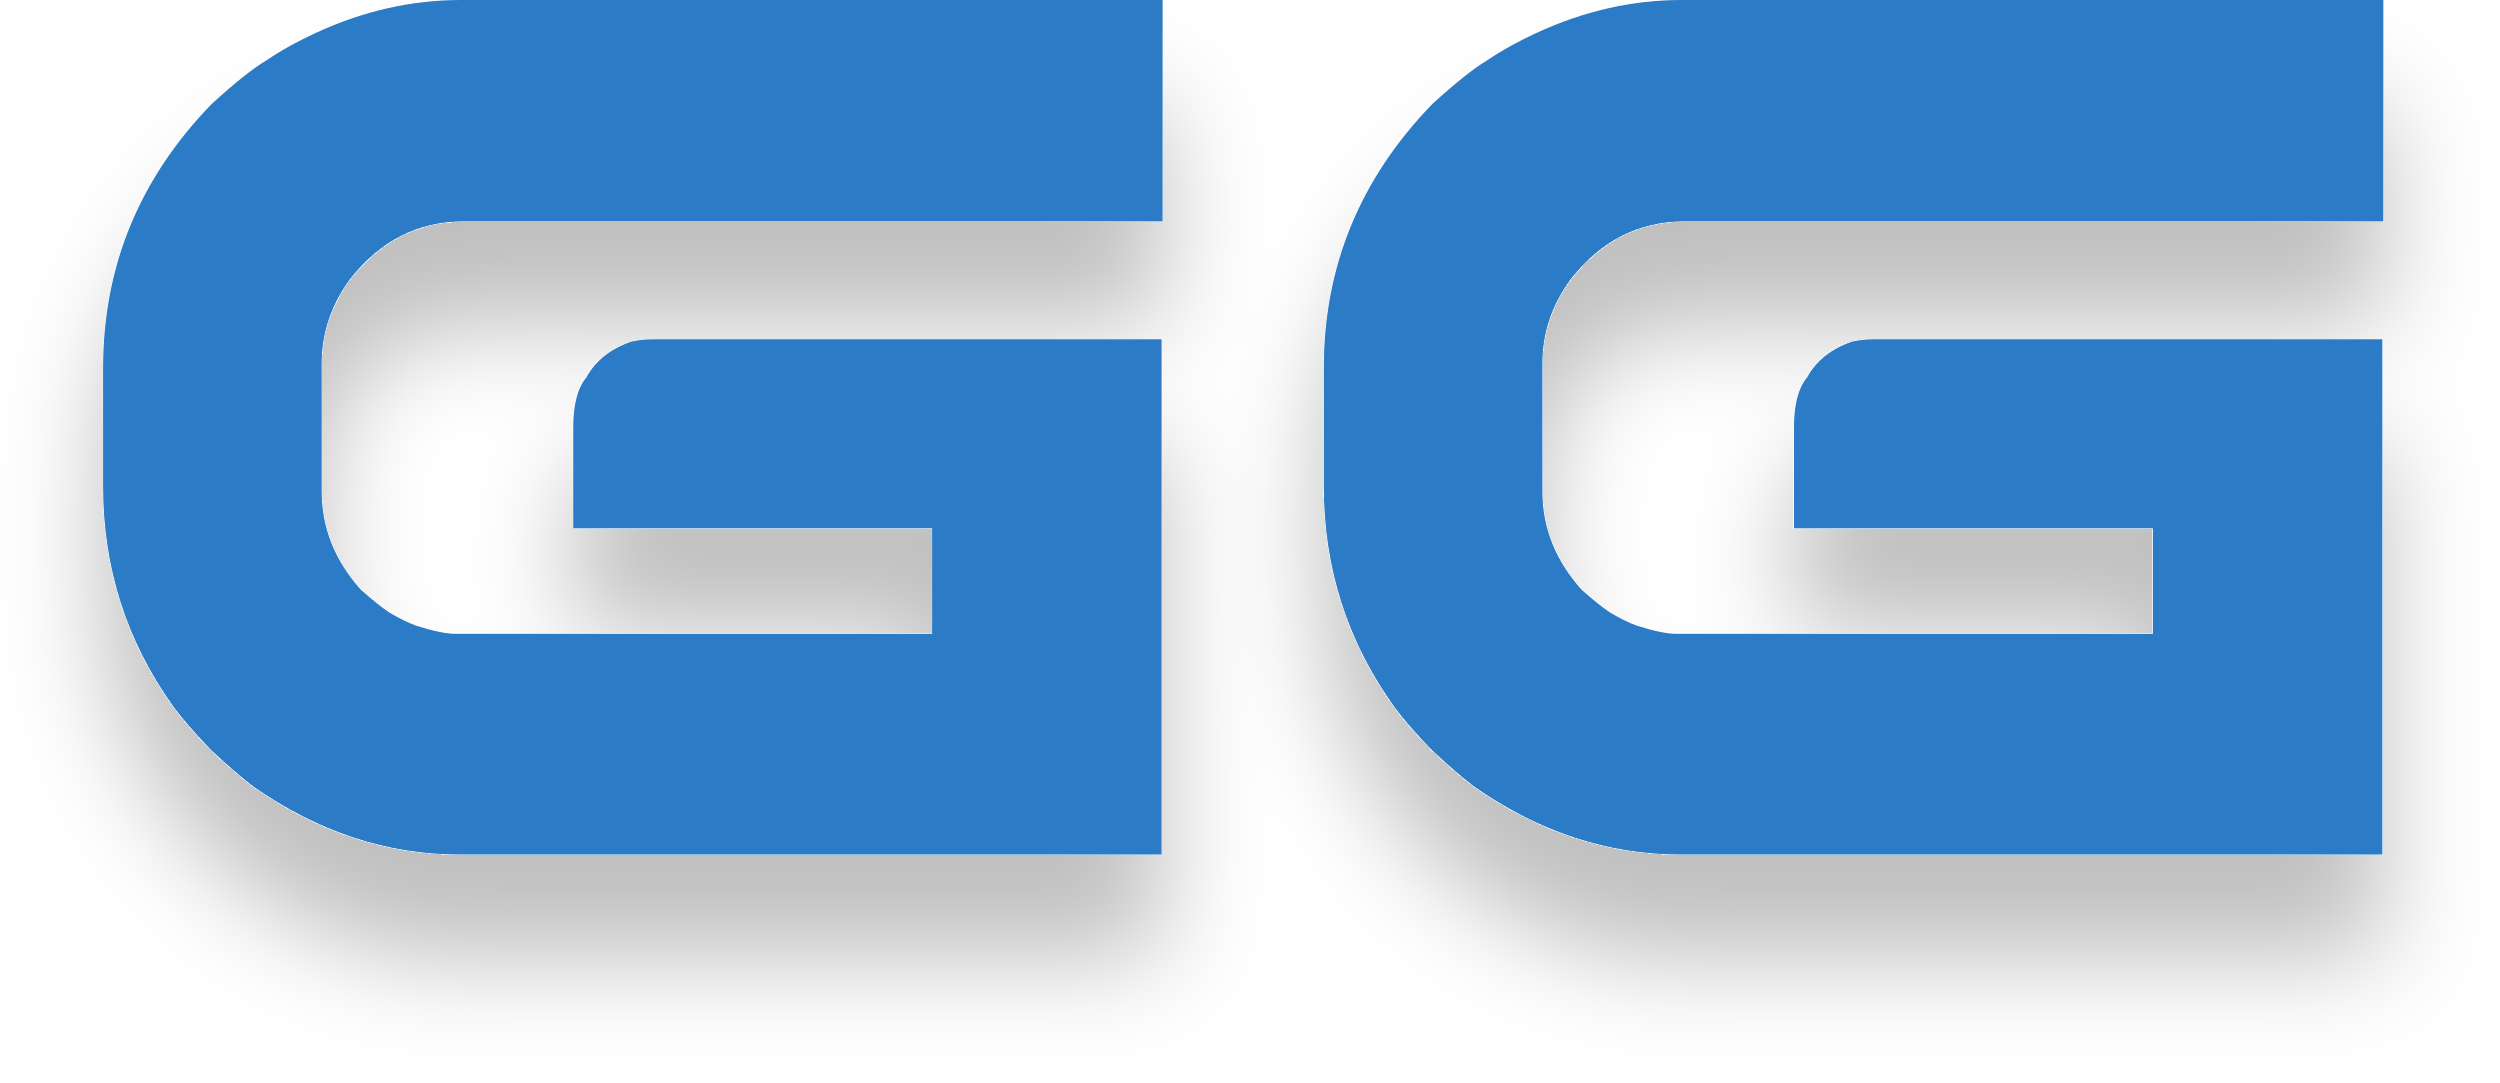
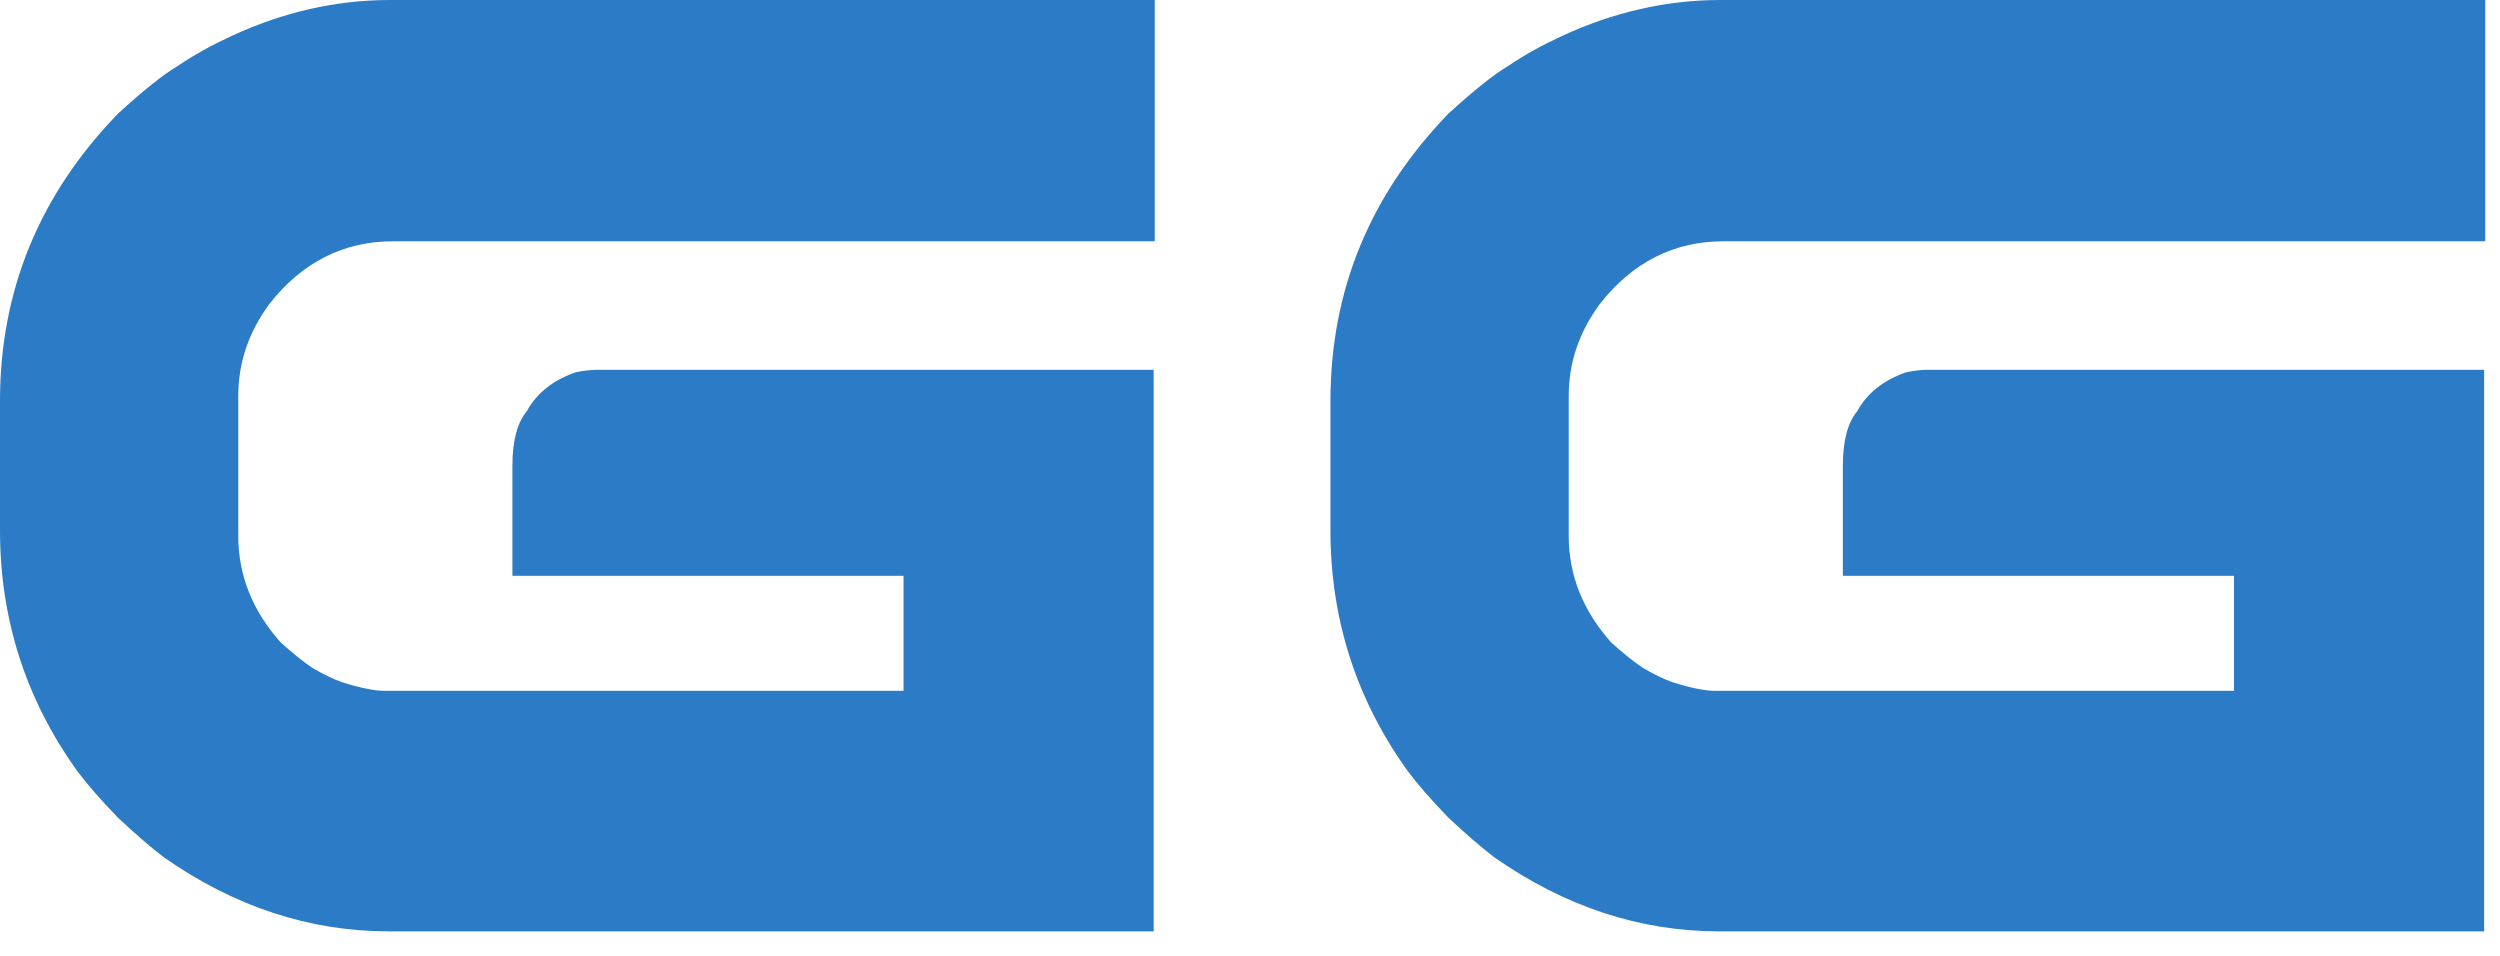
- <svg xmlns="http://www.w3.org/2000/svg" width="97" height="42" viewBox="0 0 97 42" fill="none">
-   <g filter="url(#filter0_d_4127_555)">
-     <path d="M92.473 0H65.25C63.334 0 61.443 0.428 59.604 1.283C58.927 1.594 58.288 1.944 57.675 2.358C57.177 2.656 56.474 3.213 55.567 4.043C52.77 6.932 51.364 10.34 51.364 14.278V18.878C51.364 22.04 52.284 24.903 54.111 27.443C54.456 27.909 54.941 28.466 55.567 29.114C56.193 29.697 56.73 30.164 57.189 30.514C59.706 32.276 62.376 33.157 65.212 33.157H92.435V13.164H72.672C72.43 13.164 72.148 13.19 71.855 13.255C71.037 13.54 70.462 14.007 70.117 14.641C69.772 15.056 69.606 15.704 69.606 16.598V20.498H83.531V24.592H65.033C64.688 24.592 64.177 24.489 63.526 24.281C63.194 24.165 62.836 23.983 62.465 23.763C62.159 23.556 61.788 23.258 61.367 22.882C60.358 21.755 59.846 20.485 59.846 19.073V14.097C59.846 12.931 60.204 11.843 60.945 10.832C62.108 9.342 63.59 8.59 65.352 8.59H92.473V0Z" fill="#2B7BC6" />
-     <path d="M45.109 0H17.886C15.97 0 14.079 0.428 12.24 1.283C11.562 1.594 10.924 1.944 10.311 2.358C9.812 2.656 9.11 3.213 8.203 4.043C5.405 6.932 4 10.34 4 14.278V18.878C4 22.04 4.92 24.903 6.747 27.443C7.091 27.909 7.577 28.466 8.203 29.114C8.829 29.697 9.365 30.164 9.825 30.514C12.342 32.276 15.012 33.157 17.848 33.157H45.07V13.164H25.308C25.065 13.164 24.784 13.19 24.49 13.255C23.673 13.54 23.098 14.007 22.753 14.641C22.408 15.056 22.242 15.704 22.242 16.598V20.498H36.166V24.592H17.669C17.324 24.592 16.813 24.489 16.161 24.281C15.829 24.165 15.472 23.983 15.101 23.763C14.794 23.556 14.424 23.258 14.002 22.882C12.993 21.755 12.482 20.485 12.482 19.073V14.097C12.482 12.931 12.84 11.843 13.581 10.832C14.743 9.342 16.225 8.59 17.988 8.59H45.109V0Z" fill="#2B7BC6" />
-   </g>
-   <defs>
-     <filter id="filter0_d_4127_555" x="0" y="0" width="96.473" height="41.157" filterUnits="userSpaceOnUse" color-interpolation-filters="sRGB">
-       <feFlood flood-opacity="0" result="BackgroundImageFix" />
-       <feColorMatrix in="SourceAlpha" type="matrix" values="0 0 0 0 0 0 0 0 0 0 0 0 0 0 0 0 0 0 127 0" result="hardAlpha" />
-       <feOffset dy="4" />
-       <feGaussianBlur stdDeviation="2" />
-       <feComposite in2="hardAlpha" operator="out" />
-       <feColorMatrix type="matrix" values="0 0 0 0 0 0 0 0 0 0 0 0 0 0 0 0 0 0 0.25 0" />
-       <feBlend mode="normal" in2="BackgroundImageFix" result="effect1_dropShadow_4127_555" />
-       <feBlend mode="normal" in="SourceGraphic" in2="effect1_dropShadow_4127_555" result="shape" />
-     </filter>
-   </defs>
+ <svg xmlns="http://www.w3.org/2000/svg" width="89" height="34" viewBox="0 0 89 34" fill="none">
+   <path d="M88.473 0H61.25C59.334 0 57.443 0.428 55.604 1.283C54.927 1.594 54.288 1.944 53.675 2.358C53.177 2.656 52.474 3.213 51.567 4.043C48.77 6.932 47.364 10.34 47.364 14.278V18.878C47.364 22.04 48.284 24.903 50.111 27.443C50.456 27.909 50.941 28.466 51.567 29.114C52.193 29.697 52.73 30.164 53.189 30.514C55.706 32.276 58.376 33.157 61.212 33.157H88.435V13.164H68.672C68.43 13.164 68.148 13.19 67.855 13.255C67.037 13.54 66.462 14.007 66.117 14.641C65.772 15.056 65.606 15.704 65.606 16.598V20.498H79.531V24.592H61.033C60.688 24.592 60.177 24.489 59.526 24.281C59.194 24.165 58.836 23.983 58.465 23.763C58.159 23.556 57.788 23.258 57.367 22.882C56.358 21.755 55.846 20.485 55.846 19.073V14.097C55.846 12.931 56.204 11.843 56.945 10.832C58.108 9.342 59.59 8.59 61.352 8.59H88.473V0Z" fill="#2B7BC6" />
+   <path d="M41.109 0H13.886C11.97 0 10.079 0.428 8.24 1.283C7.563 1.594 6.924 1.944 6.311 2.358C5.812 2.656 5.11 3.213 4.203 4.043C1.405 6.932 0 10.34 0 14.278V18.878C0 22.04 0.92 24.903 2.747 27.443C3.091 27.909 3.577 28.466 4.203 29.114C4.829 29.697 5.365 30.164 5.825 30.514C8.342 32.276 11.012 33.157 13.848 33.157H41.07V13.164H21.308C21.065 13.164 20.784 13.19 20.49 13.255C19.673 13.54 19.098 14.007 18.753 14.641C18.408 15.056 18.242 15.704 18.242 16.598V20.498H32.166V24.592H13.669C13.324 24.592 12.813 24.489 12.161 24.281C11.829 24.165 11.472 23.983 11.101 23.763C10.794 23.556 10.424 23.258 10.002 22.882C8.993 21.755 8.482 20.485 8.482 19.073V14.097C8.482 12.931 8.84 11.843 9.581 10.832C10.743 9.342 12.225 8.59 13.988 8.59H41.109V0Z" fill="#2B7BC6" />
</svg>
